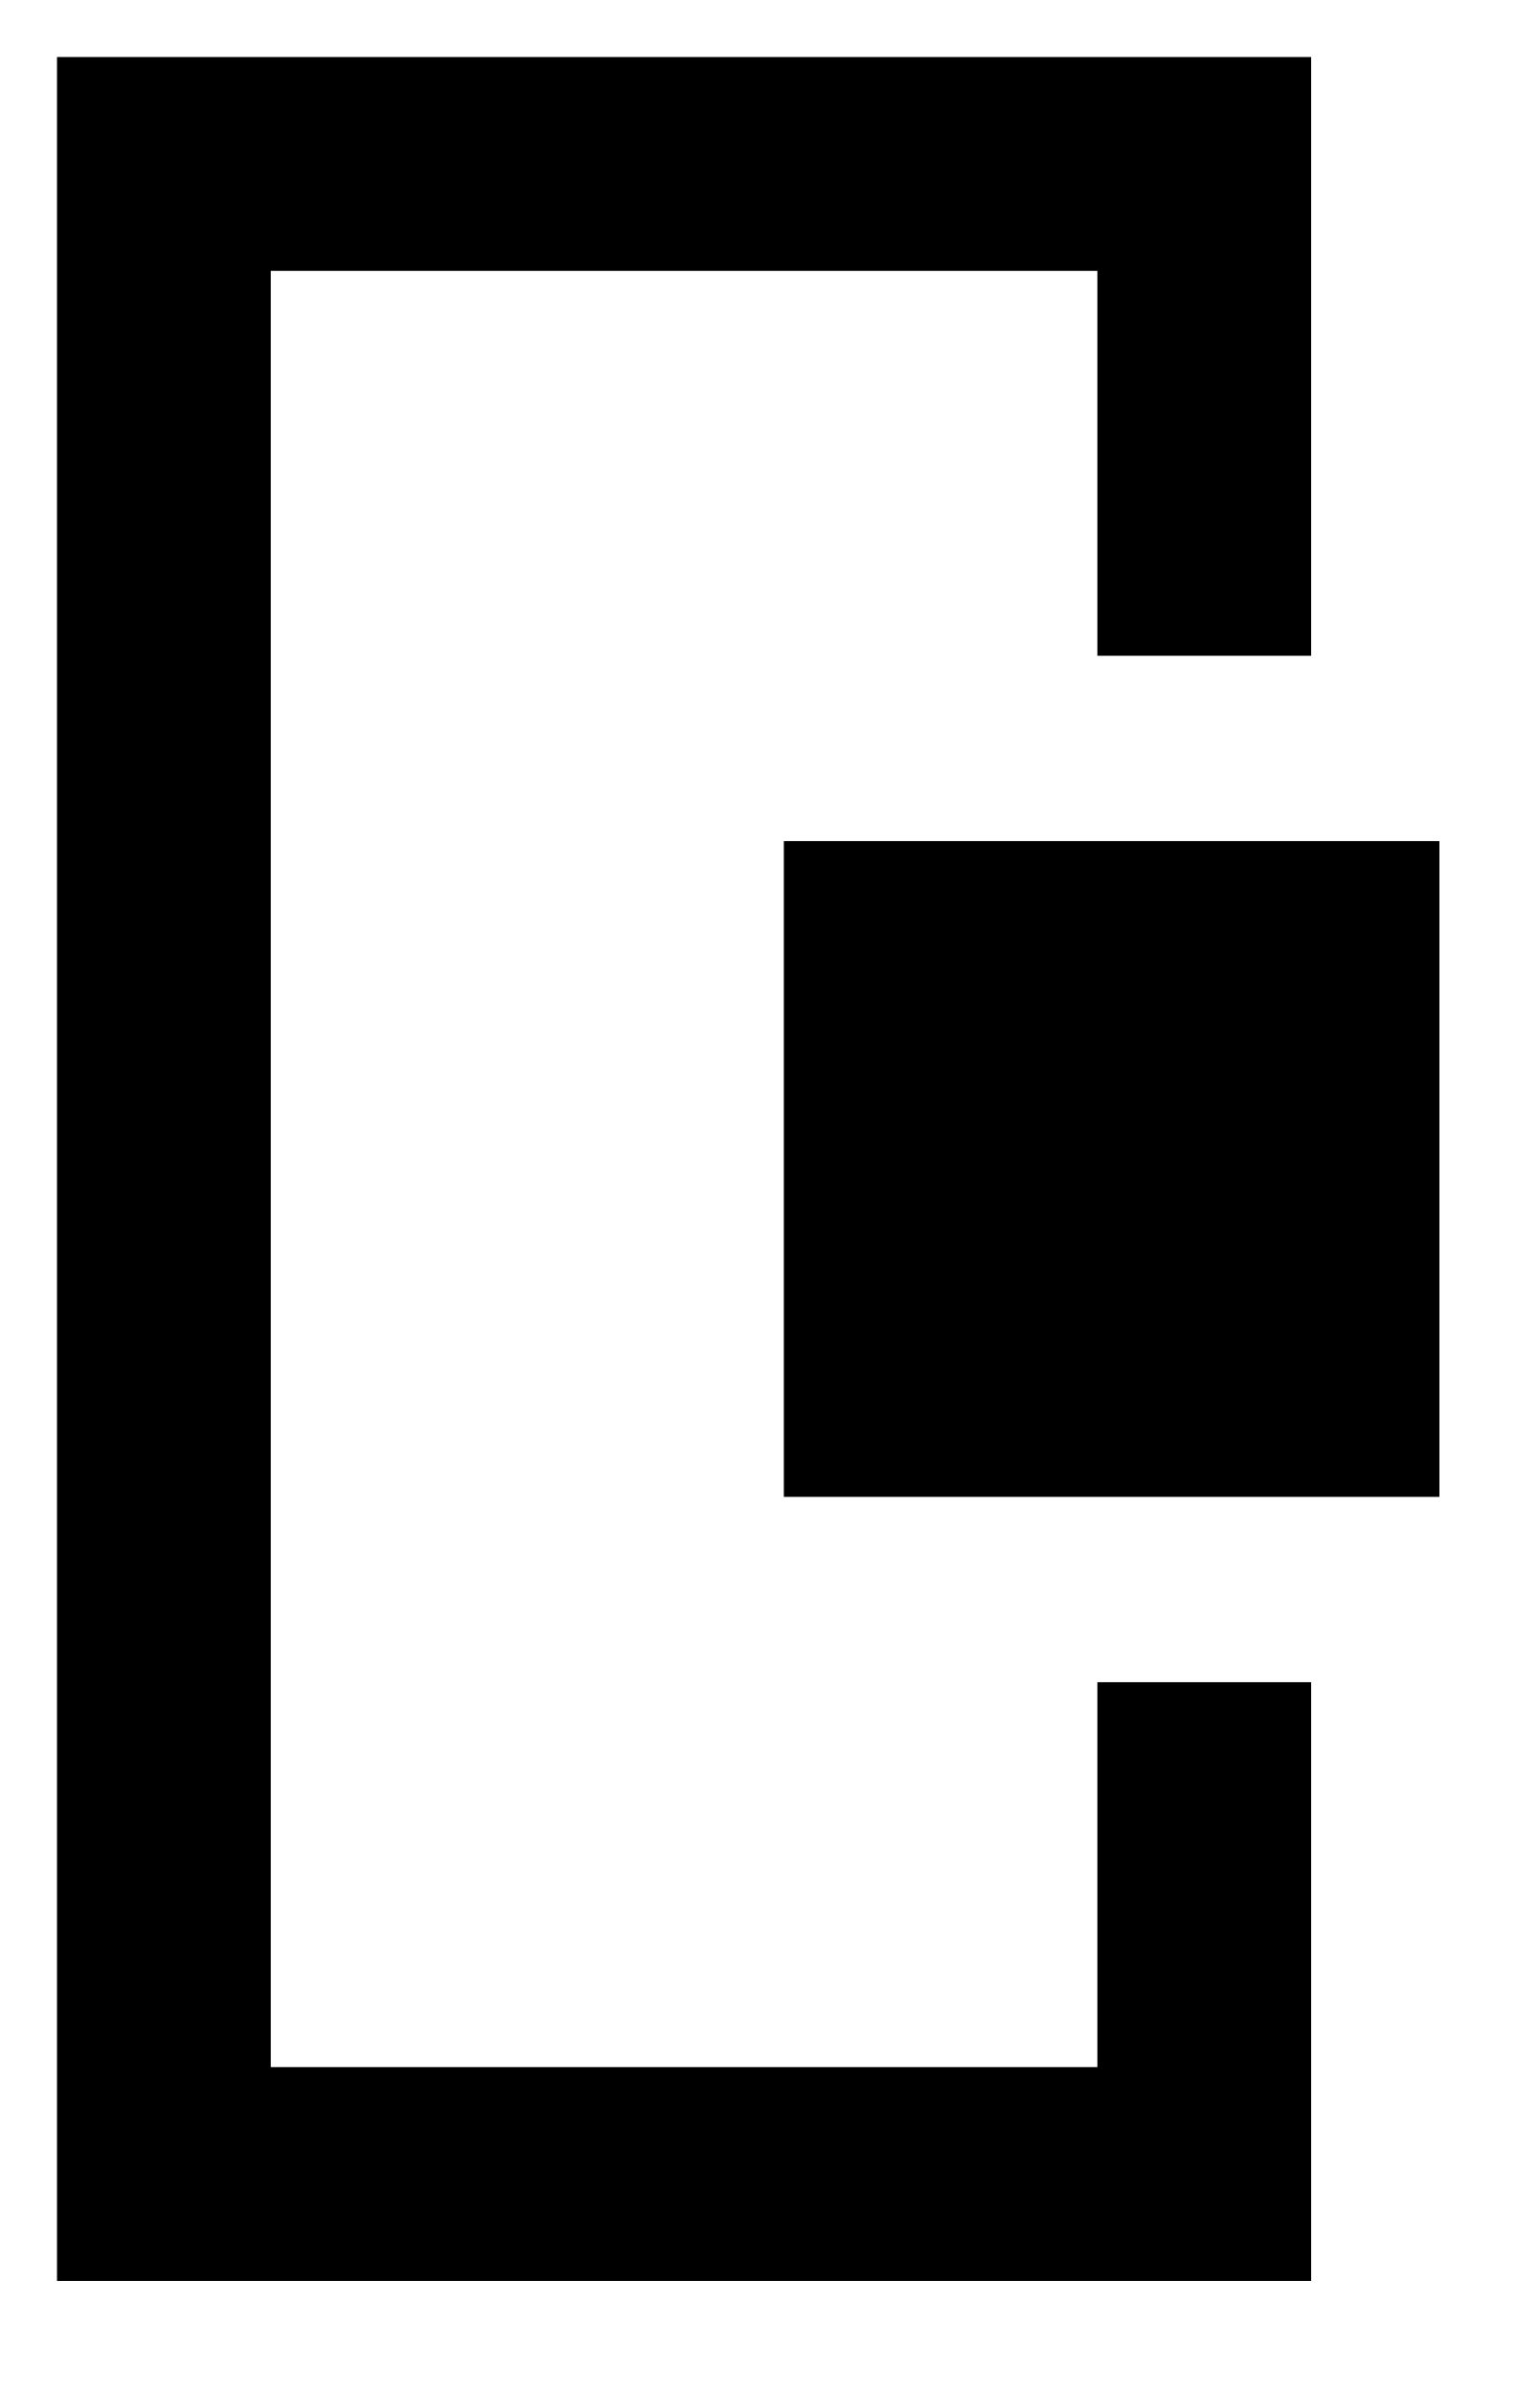
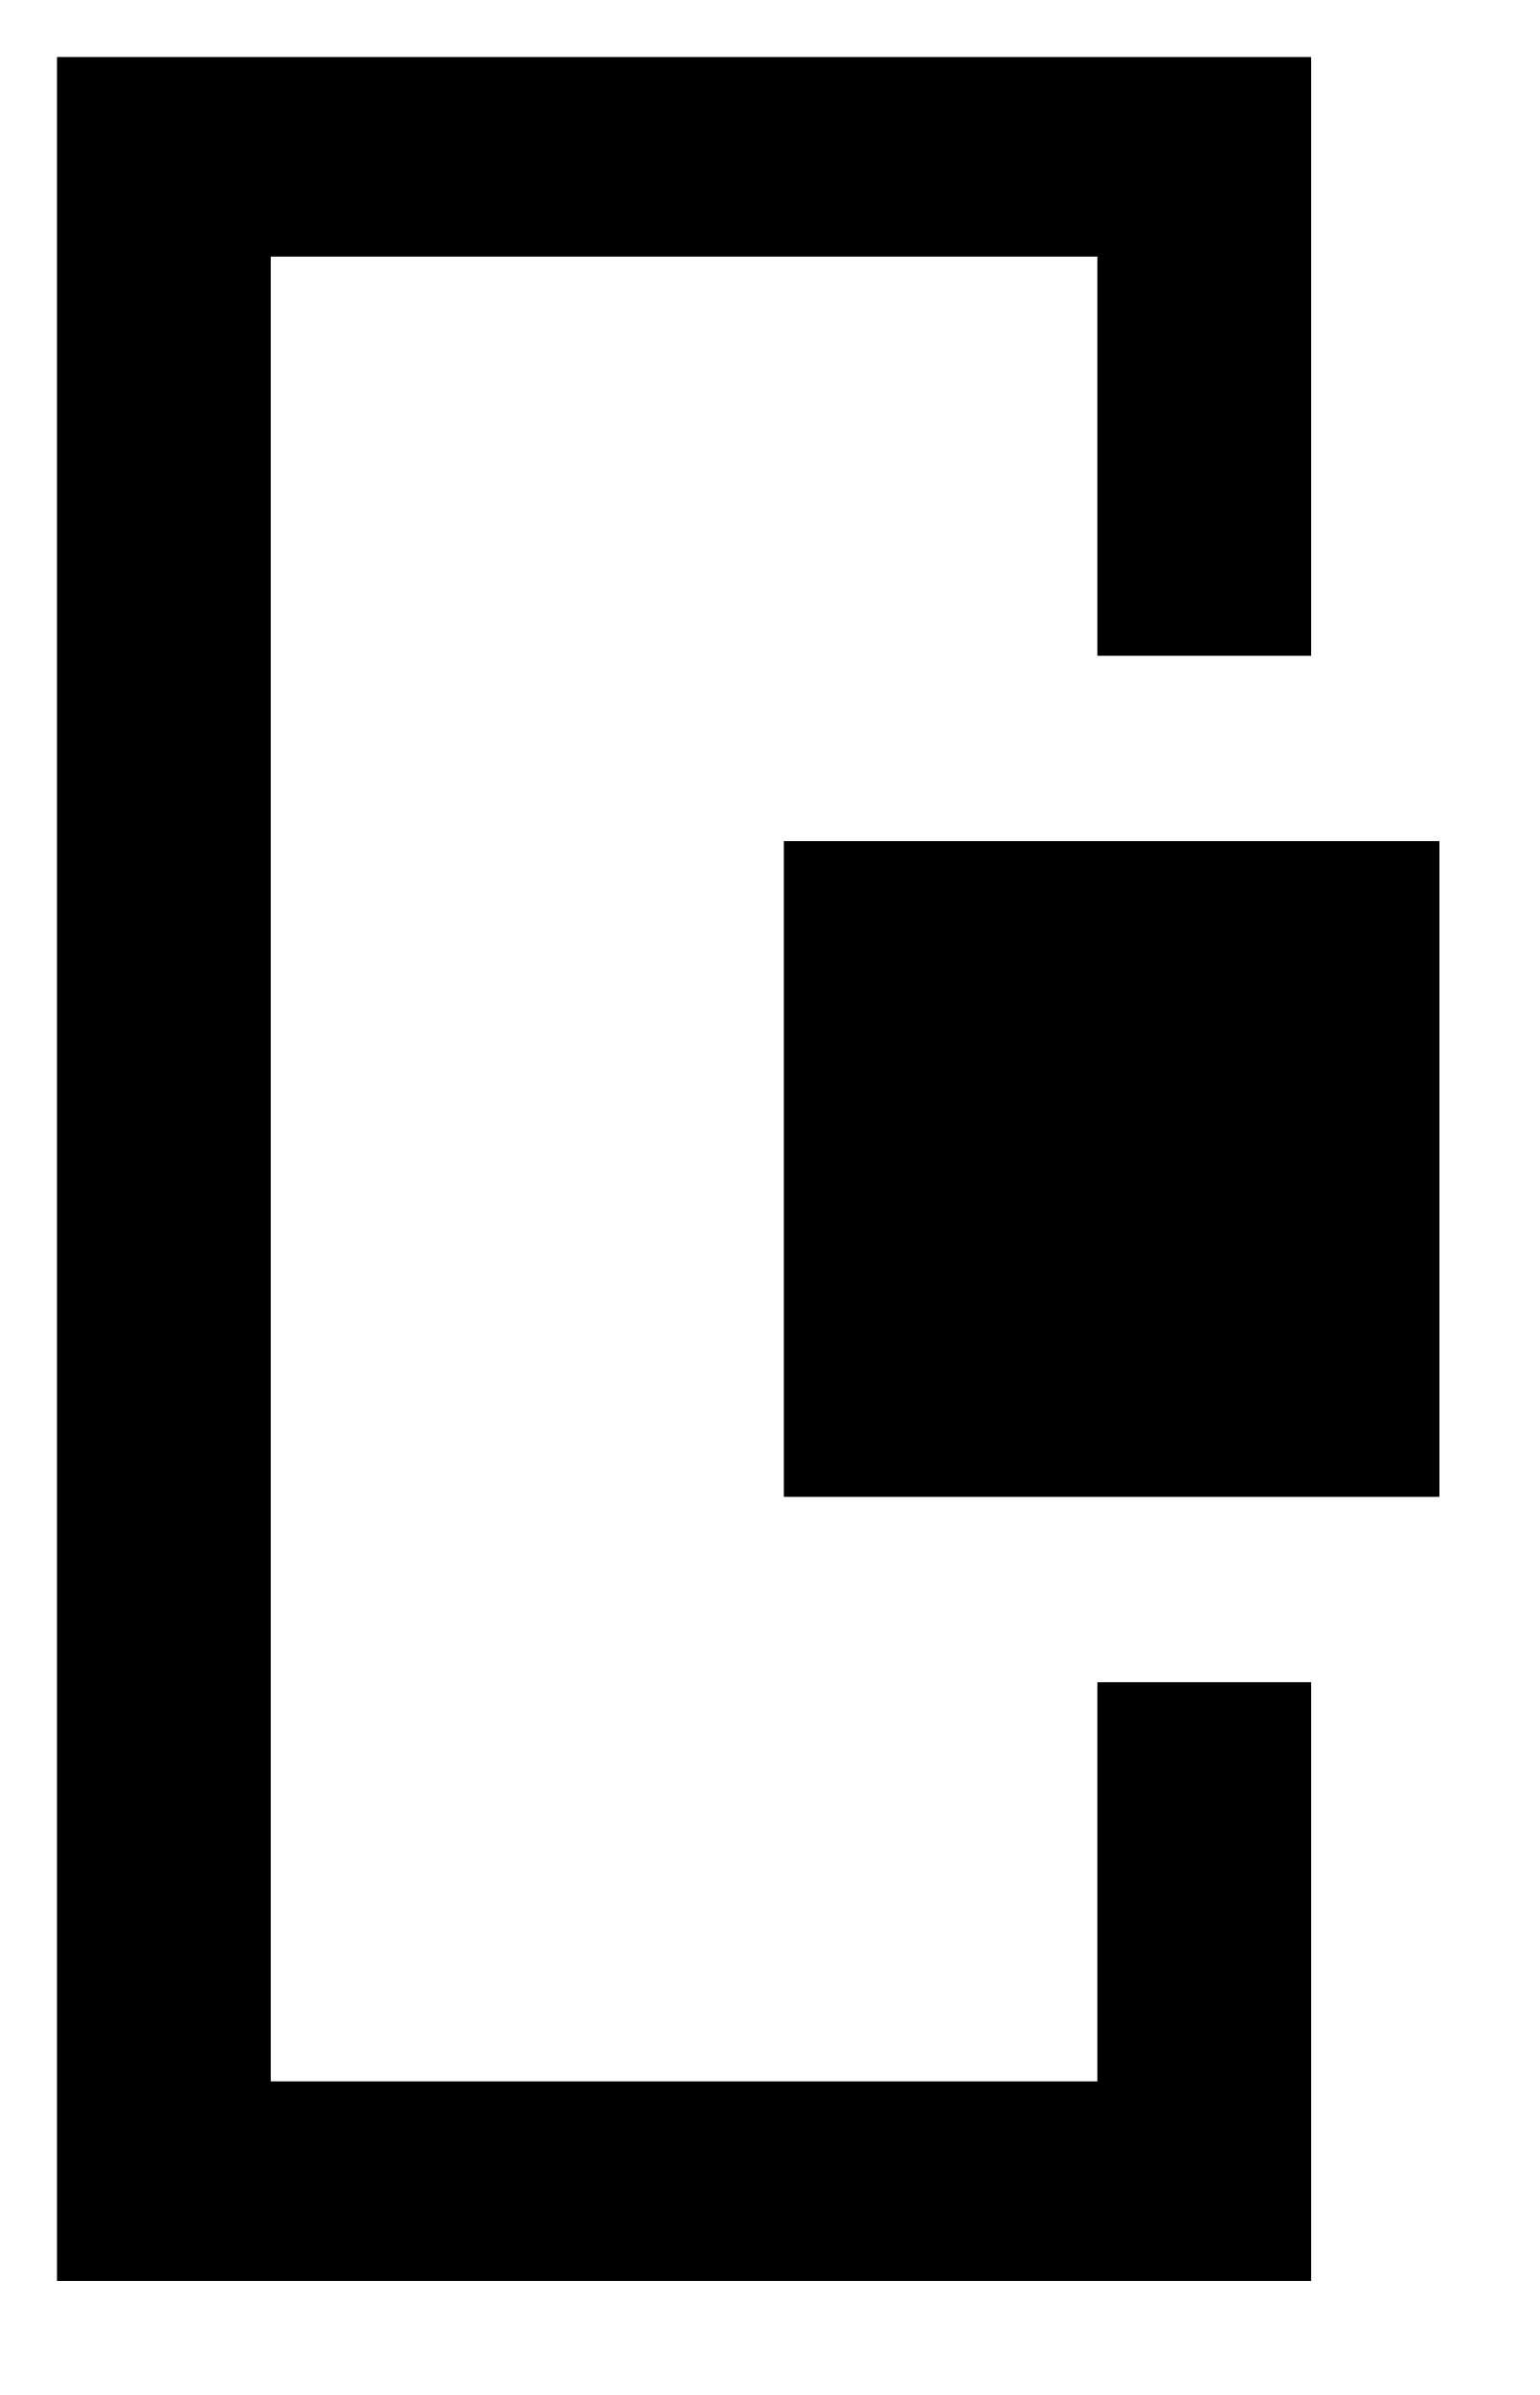
<svg xmlns="http://www.w3.org/2000/svg" viewBox="-3 -3 54 84" width="54" height="84">
  <g>
-     <path d="M-1 -1H43V20H35.5V6.5H6.5V69.5H35.5V56H43V77H-1ZM24.5 26.5H47.5V49.5H24.5Z" fill-rule="evenodd" />
+     <path d="M-1 -1H43V20H35.5V6H6.5V70H35.5V56H43V77H-1ZM24.5 26.5H47.5V49.5H24.5Z" fill-rule="evenodd" />
  </g>
</svg>
